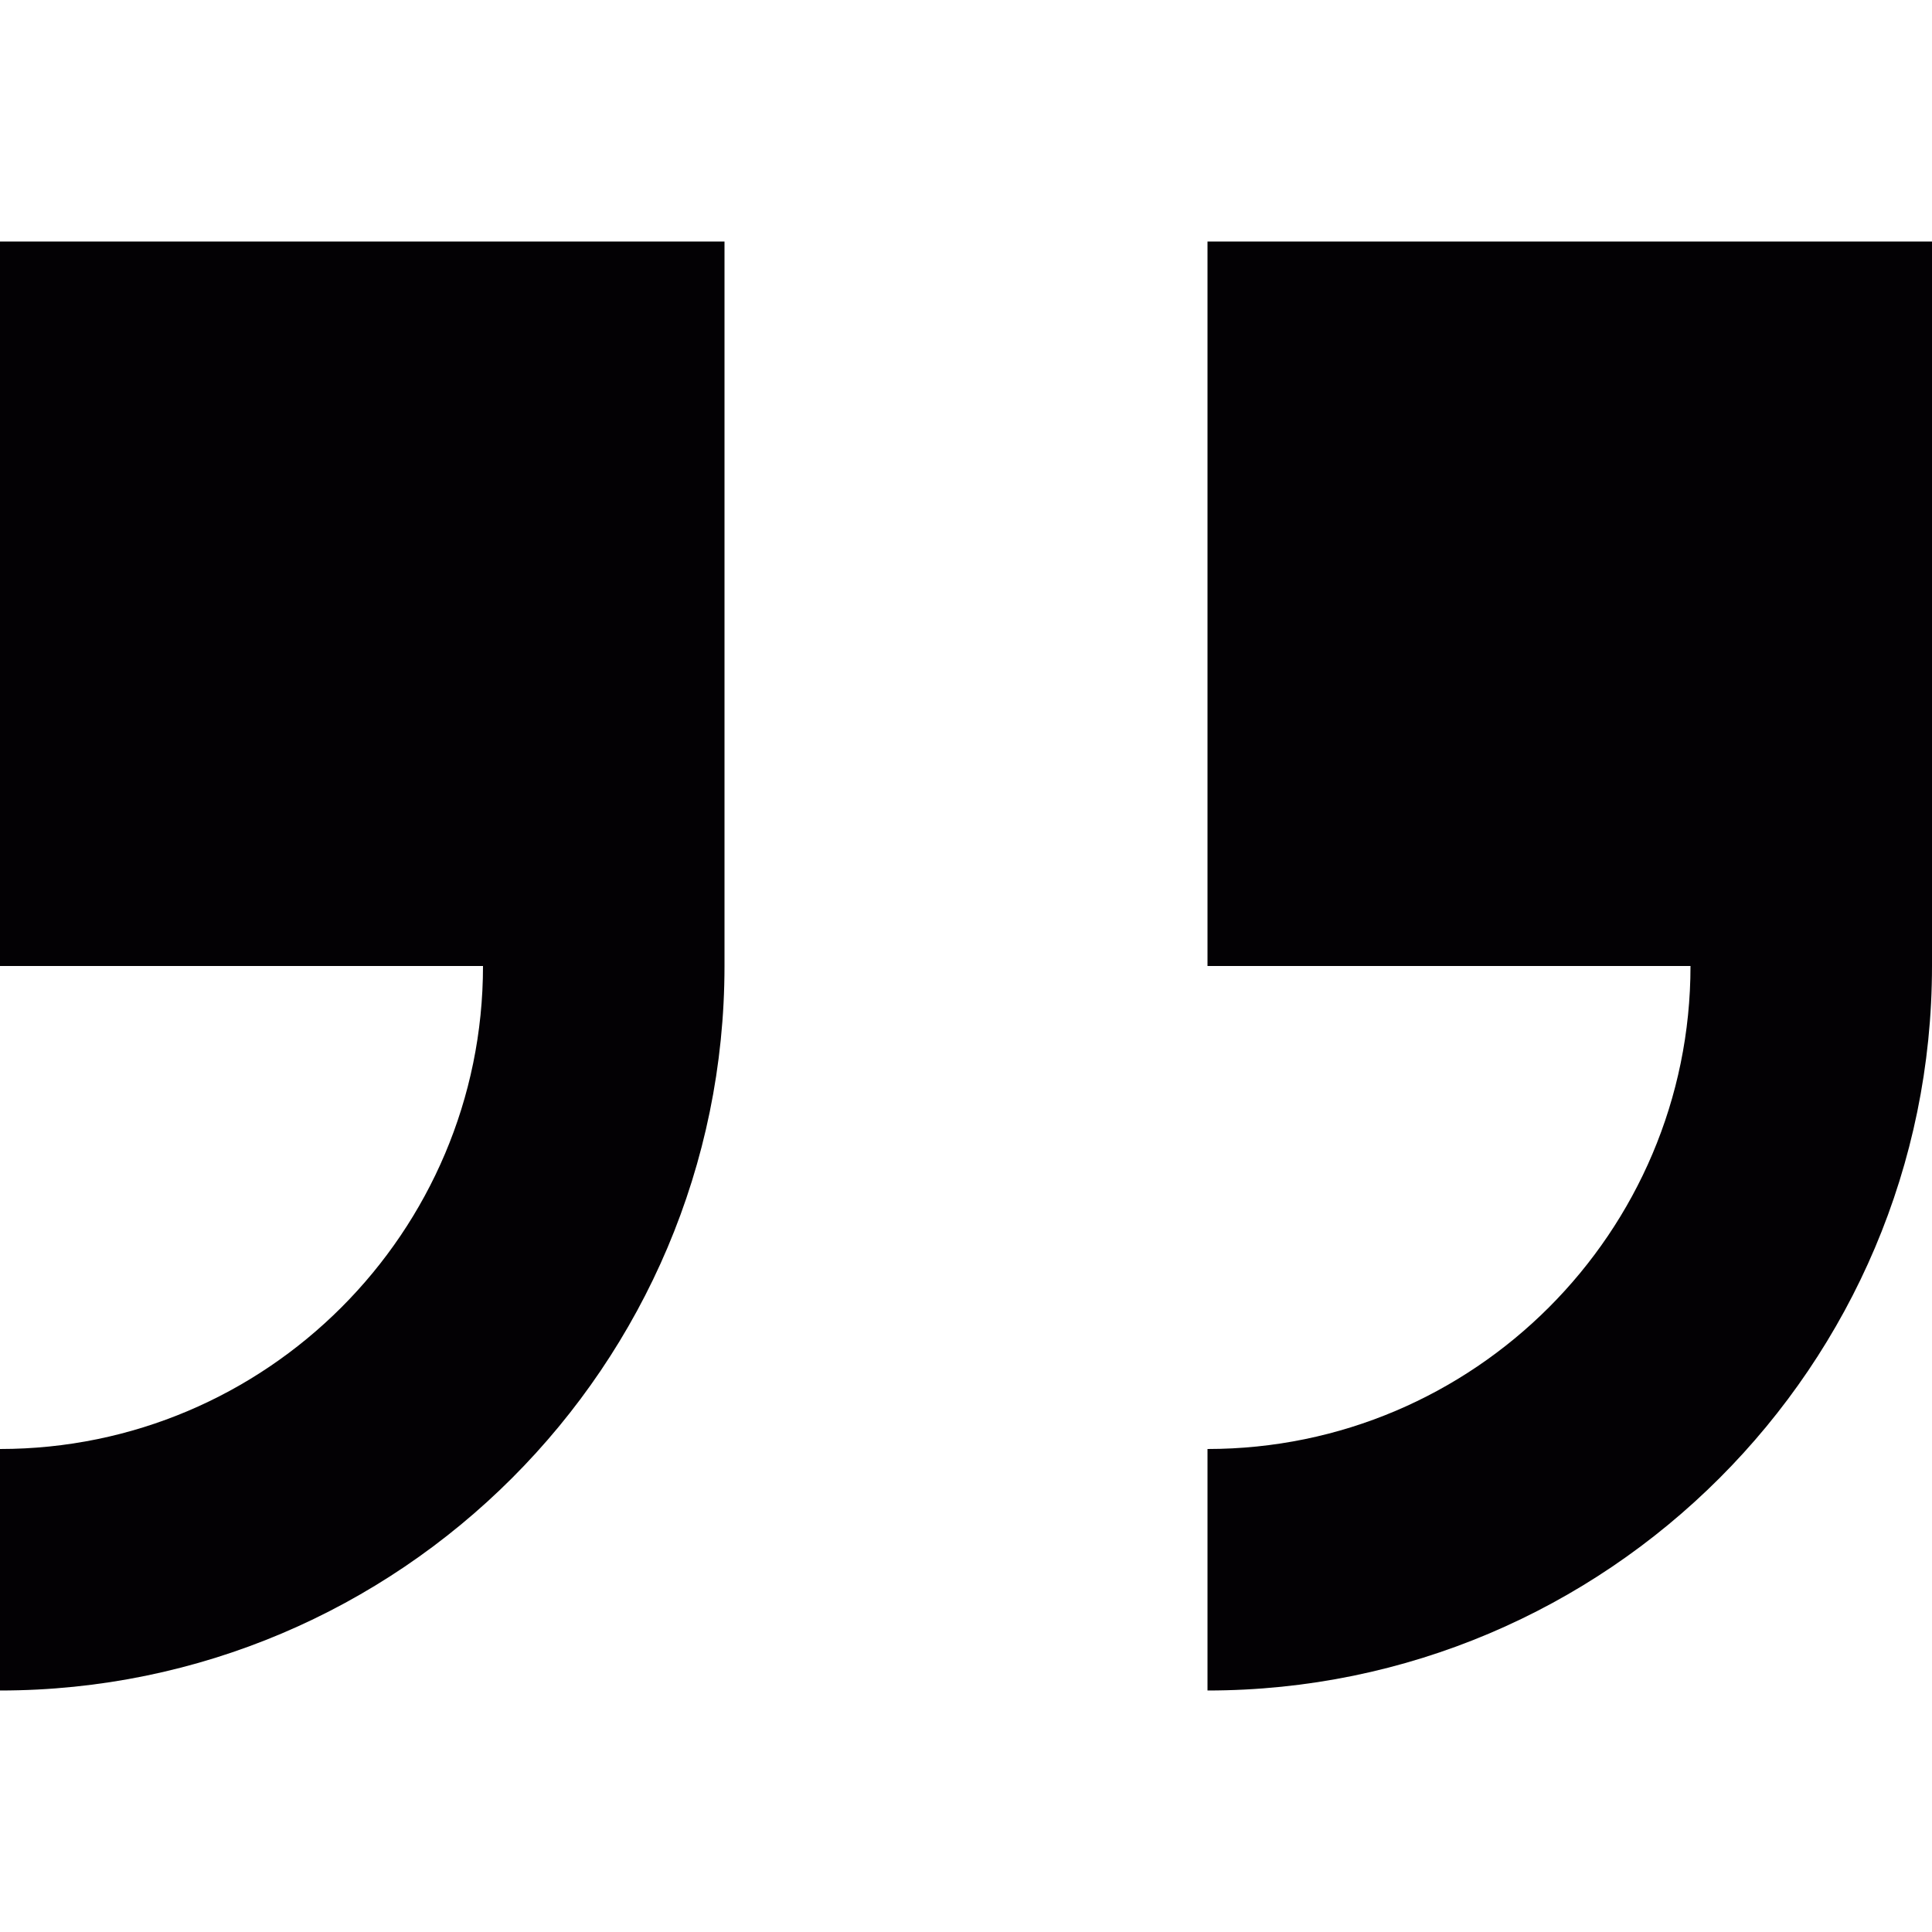
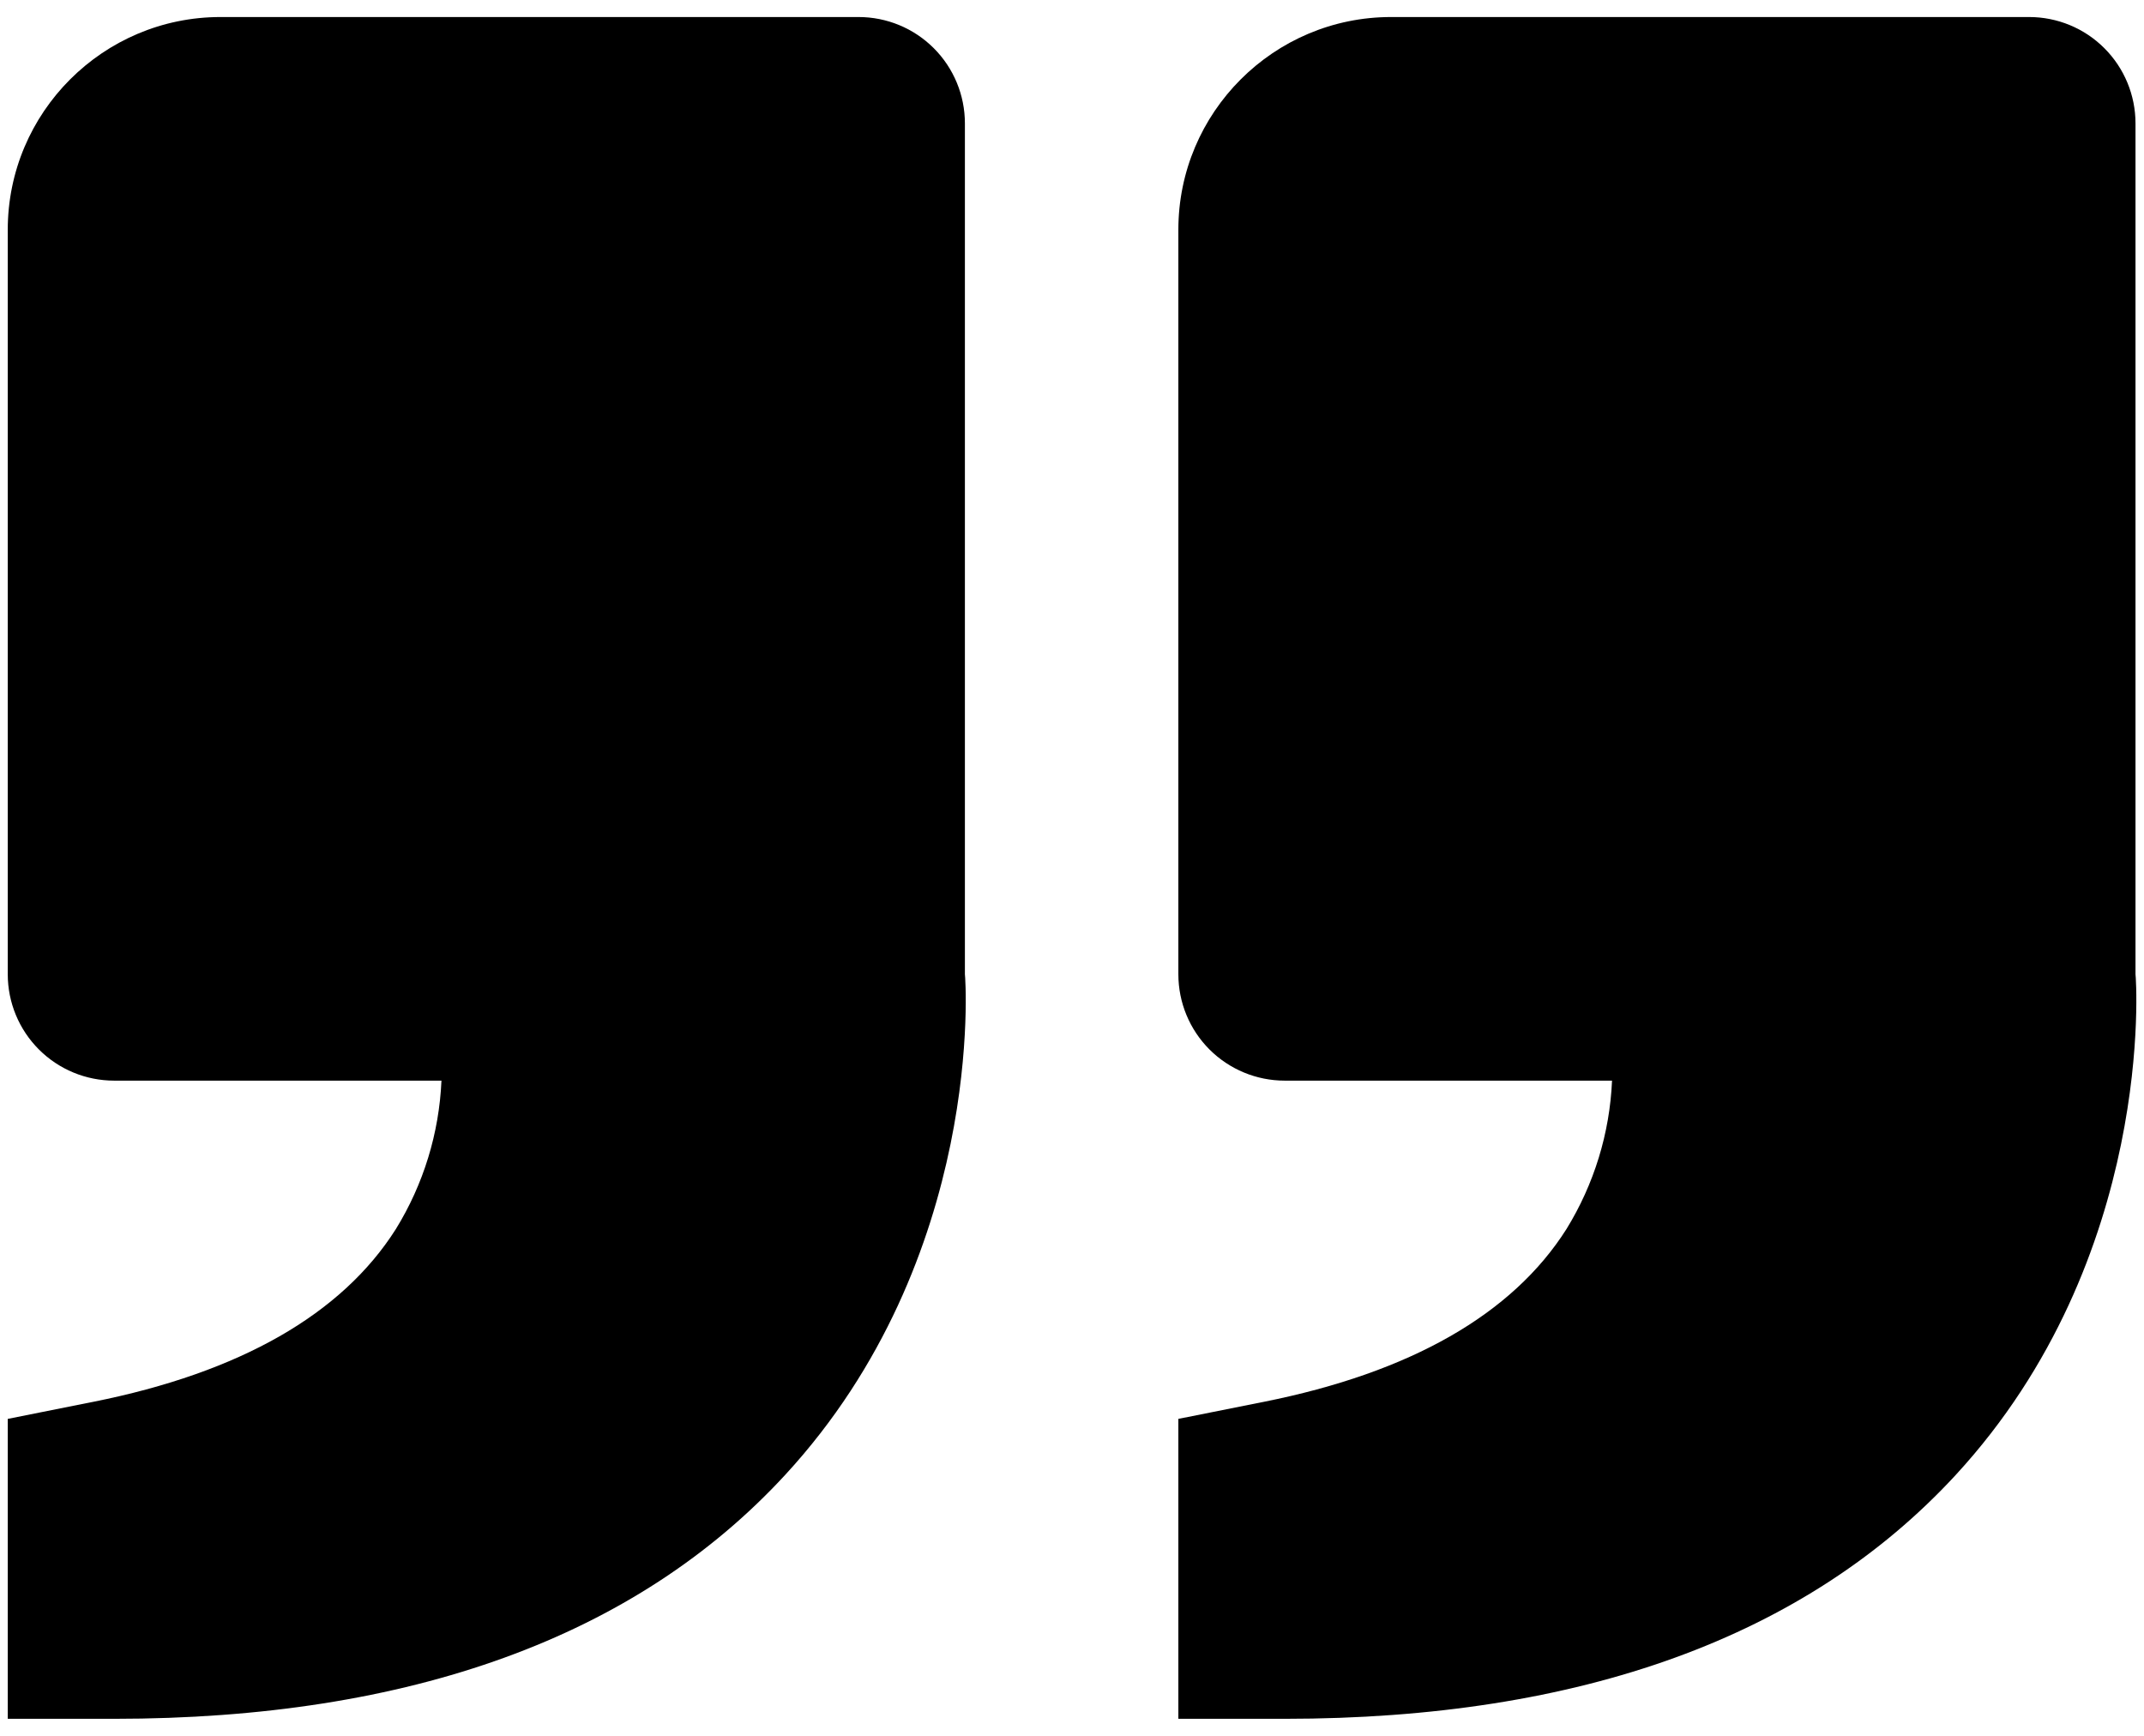
- <svg xmlns="http://www.w3.org/2000/svg" height="800px" width="800px" version="1.1" id="Capa_1" viewBox="0 0 32 32" xml:space="preserve">
-   <g>
-     <g id="right_x5F_quote">
-       <g>
-         <path style="fill:#030104;" d="M0,4v12h8c0,4.41-3.586,8-8,8v4c6.617,0,12-5.383,12-12V4H0z" />
-         <path style="fill:#030104;" d="M20,4v12h8c0,4.41-3.586,8-8,8v4c6.617,0,12-5.383,12-12V4H20z" />
-       </g>
-     </g>
-   </g>
+ <svg xmlns="http://www.w3.org/2000/svg" width="84" height="68" viewBox="0 0 84 68" fill="none">
+   <path d="M76.621 57.783C84.483 49.25 83.692 38.291 83.667 38.166V4.833C83.667 3.728 83.228 2.668 82.446 1.887C81.665 1.105 80.605 0.667 79.5 0.667H54.5C49.904 0.667 46.167 4.404 46.167 9V38.166C46.167 39.272 46.606 40.331 47.387 41.113C48.169 41.894 49.228 42.333 50.333 42.333H63.158C63.069 44.393 62.453 46.395 61.371 48.15C59.254 51.487 55.267 53.767 49.513 54.916L46.167 55.583V67.333H50.333C61.929 67.333 70.775 64.121 76.621 57.783ZM30.758 57.783C38.625 49.25 37.829 38.291 37.804 38.166V4.833C37.804 3.728 37.365 2.668 36.584 1.887C35.802 1.105 34.743 0.667 33.638 0.667H8.638C4.042 0.667 0.304 4.404 0.304 9V38.166C0.304 39.272 0.743 40.331 1.525 41.113C2.306 41.894 3.366 42.333 4.471 42.333H17.296C17.206 44.393 16.591 46.395 15.508 48.15C13.392 51.487 9.404 53.767 3.65 54.916L0.304 55.583V67.333H4.471C16.067 67.333 24.913 64.121 30.758 57.783Z" fill="black" />
</svg>
